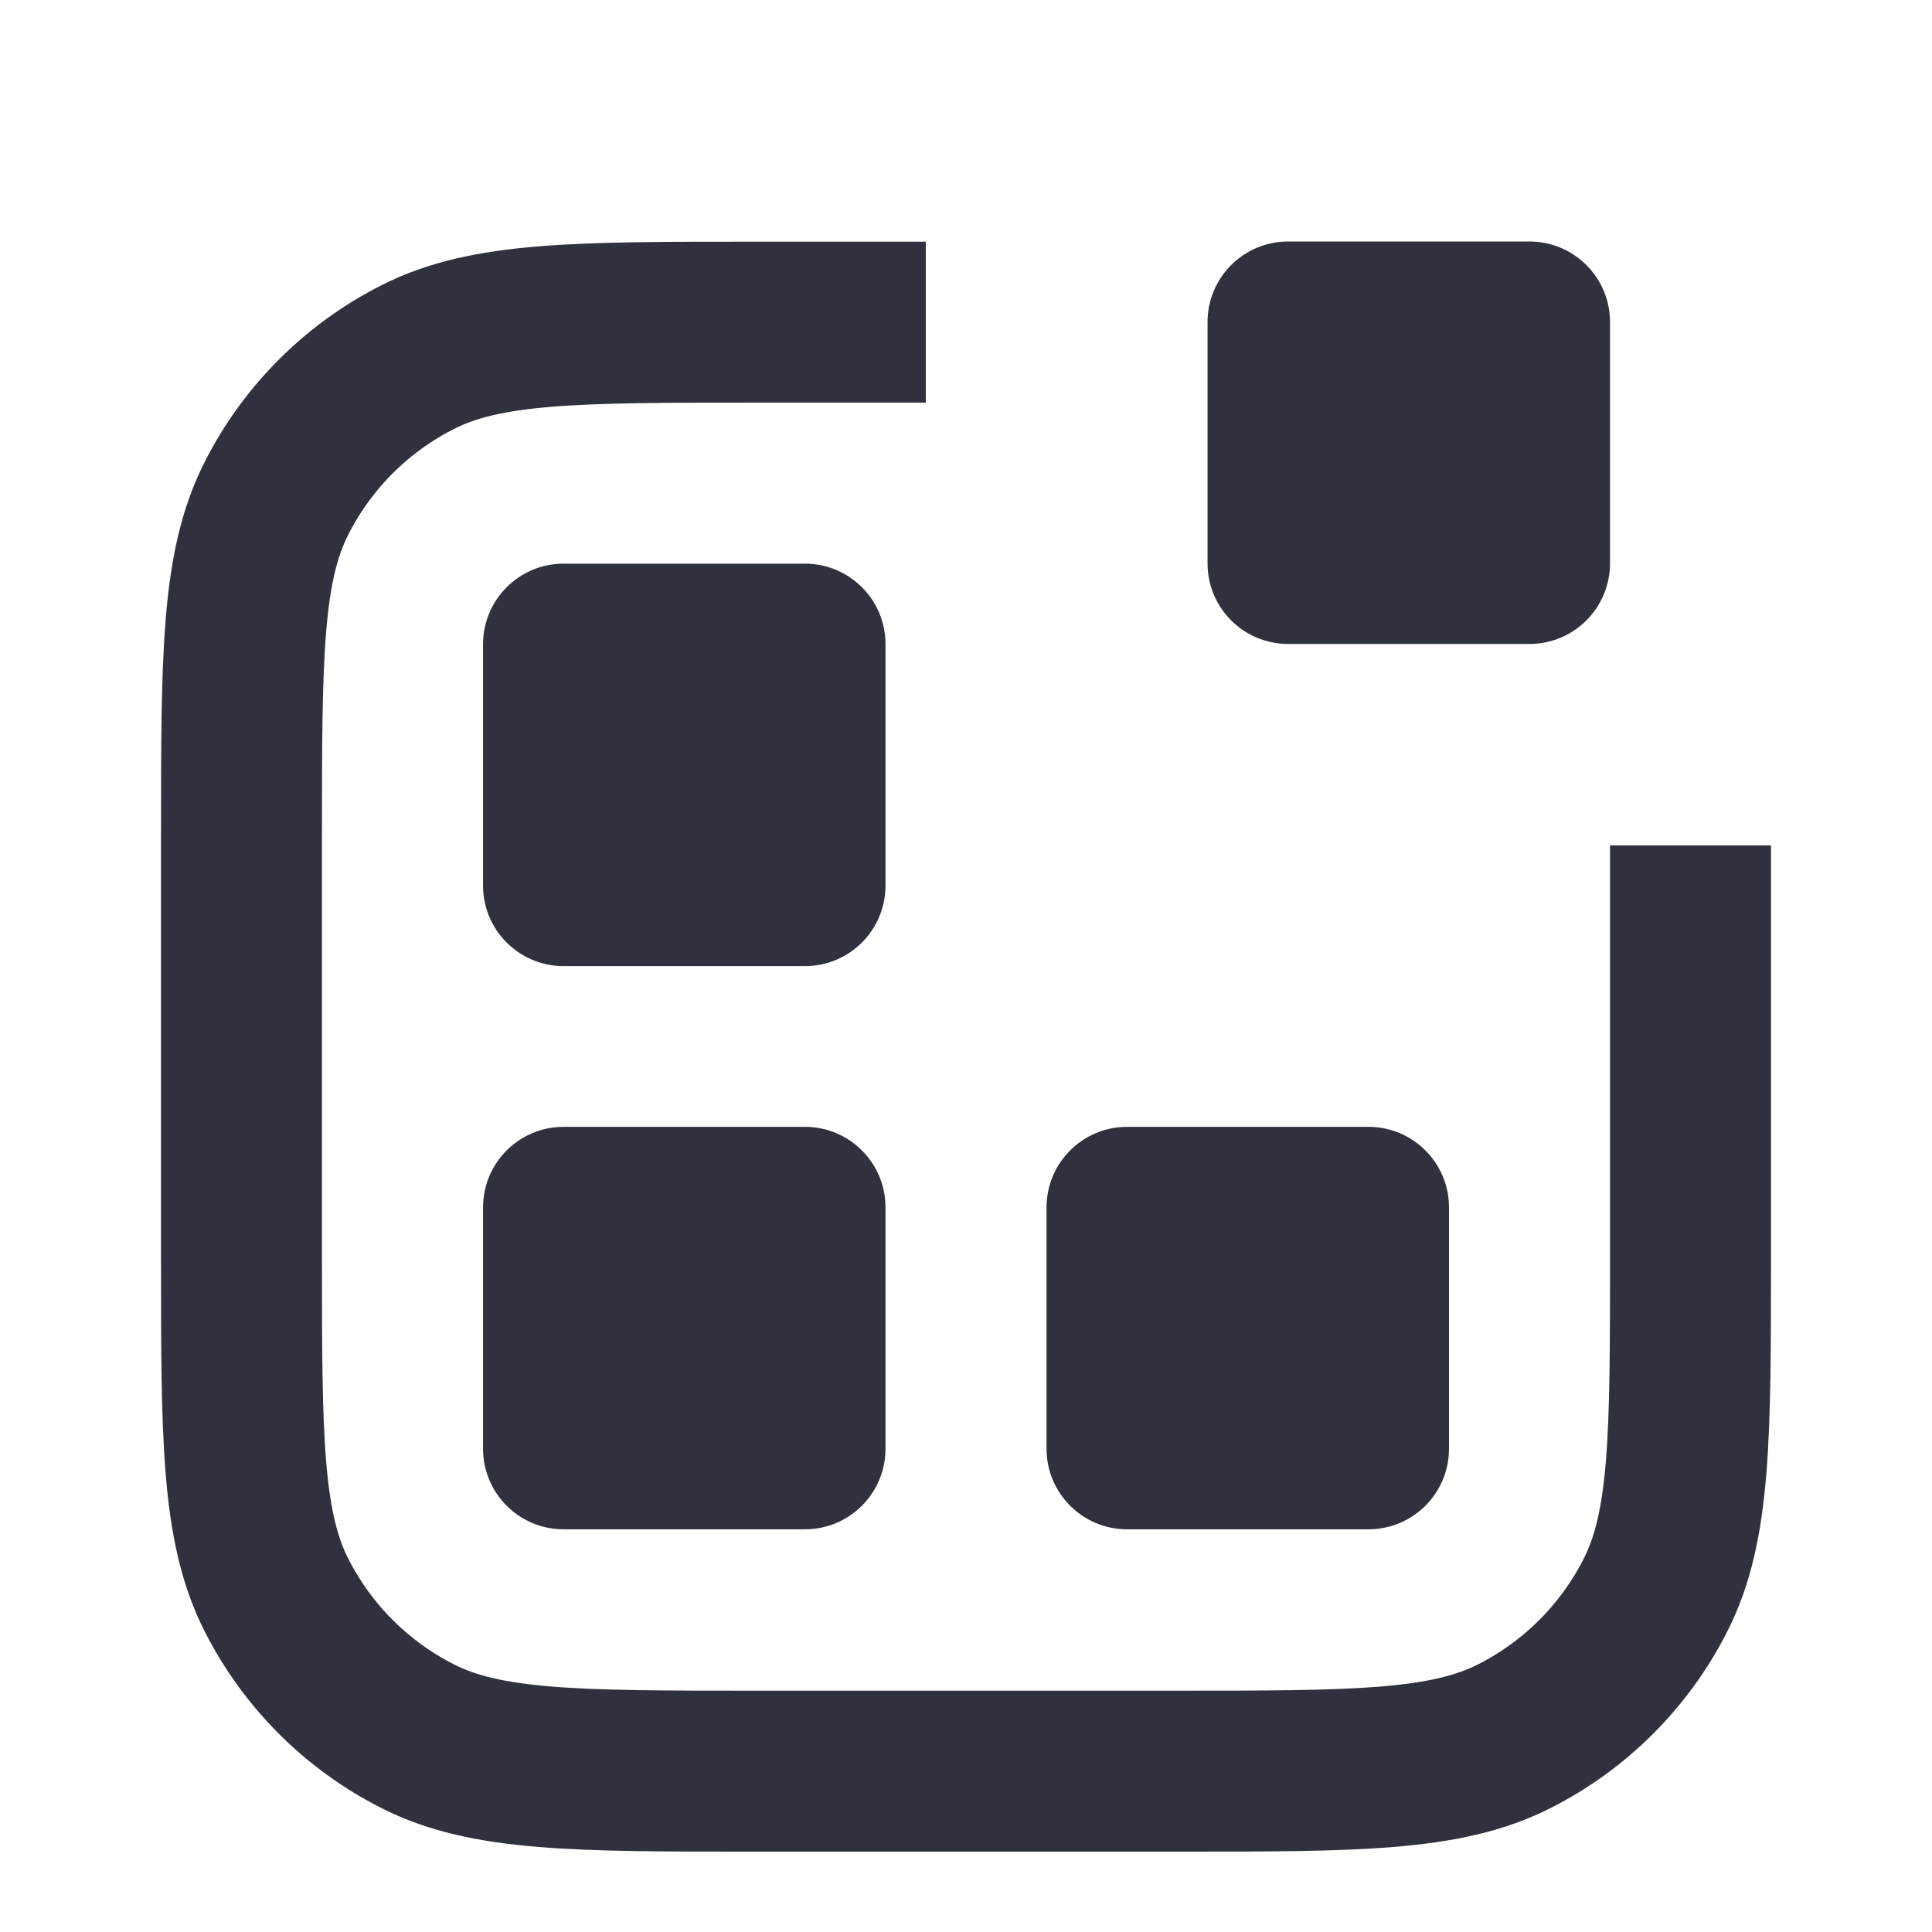
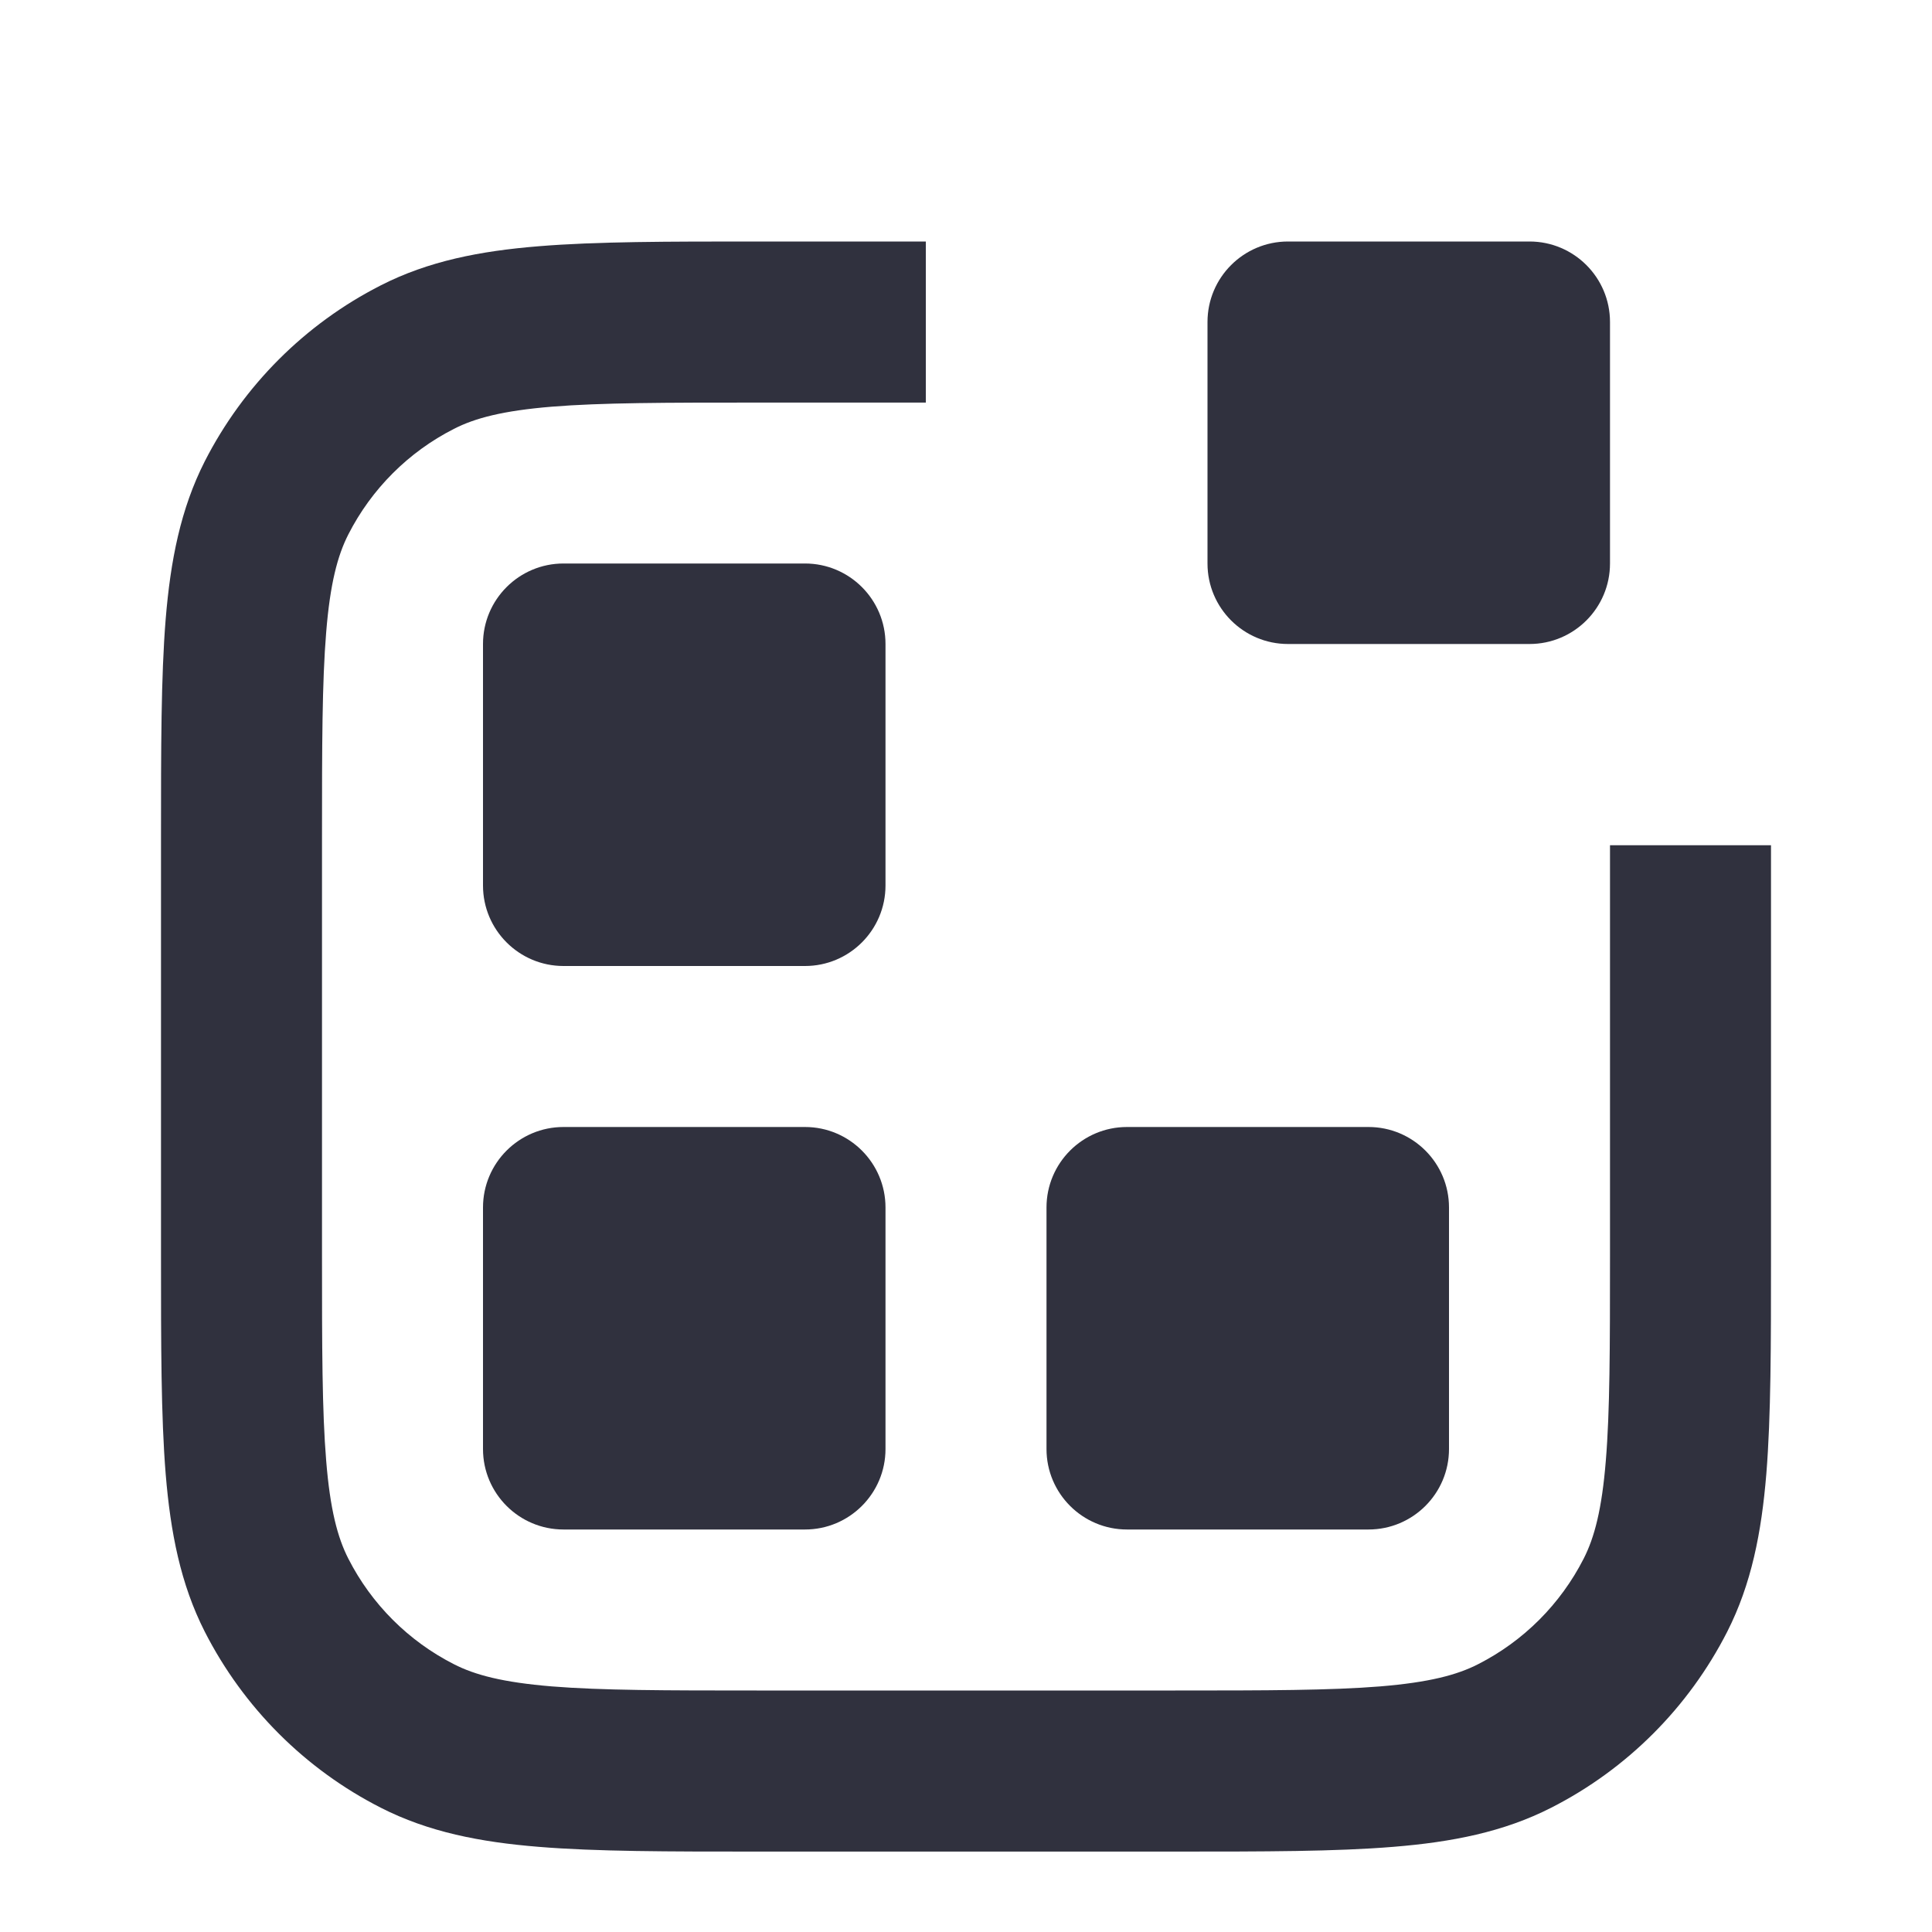
- <svg xmlns="http://www.w3.org/2000/svg" width="24" height="24" viewBox="0 0 16 16" fill="none">
-   <path d="M7.667 2.668H6.267C4.773 2.668 4.026 2.668 3.456 2.959C2.954 3.214 2.546 3.622 2.291 4.124C2 4.694 2 5.441 2 6.935V10.401C2 11.895 2 12.642 2.291 13.212C2.546 13.714 2.954 14.122 3.456 14.377C4.026 14.668 4.773 14.668 6.267 14.668H9.733C11.227 14.668 11.973 14.668 12.544 14.377C13.046 14.122 13.454 13.714 13.709 13.212C14 12.642 14 11.895 14 10.401V8.668L14 7.001" stroke="#30313E" stroke-width="1.333" />
-   <rect width="3.333" height="3.333" rx="0.667" transform="matrix(-1 0 0 1 13.3334 2)" fill="#30313E" />
-   <rect width="3.333" height="3.333" rx="0.667" transform="matrix(-1 0 0 1 12 9.33203)" fill="#30313E" />
-   <rect width="3.333" height="3.333" rx="0.667" transform="matrix(-1 0 0 1 7.33337 4.66797)" fill="#30313E" />
-   <rect width="3.333" height="3.333" rx="0.667" transform="matrix(-1 0 0 1 7.33337 9.33203)" fill="#30313E" />
+ <svg xmlns="http://www.w3.org/2000/svg" width="24" height="24" viewBox="0 0 24 24" fill="none">
+   <path d="M22 15.601V10.5H20V15.601C20 16.737 19.999 17.53 19.948 18.146C19.899 18.751 19.807 19.099 19.673 19.362C19.385 19.927 18.926 20.386 18.362 20.673C18.099 20.808 17.751 20.899 17.146 20.949C16.529 20.999 15.737 21 14.6 21H9.4C8.263 21 7.471 20.999 6.854 20.949C6.249 20.899 5.901 20.808 5.638 20.673C5.074 20.386 4.615 19.927 4.327 19.362C4.193 19.099 4.101 18.751 4.052 18.146C4.001 17.53 4 16.737 4 15.601V10.4C4 9.264 4.001 8.471 4.052 7.854C4.101 7.25 4.193 6.902 4.327 6.639C4.615 6.074 5.074 5.615 5.638 5.328C5.901 5.193 6.249 5.102 6.854 5.052C7.471 5.002 8.263 5.001 9.4 5.001H11.501V3H9.4C8.296 3 7.409 3 6.691 3.059C5.963 3.118 5.322 3.243 4.73 3.545C3.789 4.024 3.024 4.79 2.544 5.73C2.243 6.323 2.118 6.963 2.058 7.692C2 8.409 2 9.297 2 10.4V15.601C2 16.704 2 17.592 2.058 18.309C2.118 19.038 2.243 19.678 2.544 20.27C3.024 21.211 3.789 21.977 4.73 22.456C5.322 22.758 5.963 22.883 6.691 22.942C7.409 23.001 8.296 23.001 9.4 23.001H14.6C15.704 23.001 16.591 23.001 17.309 22.942C18.037 22.883 18.678 22.758 19.27 22.456C20.211 21.977 20.976 21.211 21.456 20.27C21.757 19.678 21.882 19.038 21.942 18.309C22 17.592 22 16.704 22 15.601Z" fill="#30313E" />
+   <path d="M20 4C20 3.448 19.552 3 19 3H16C15.448 3 15 3.448 15 4V7C15 7.552 15.448 8 16 8H19C19.552 8 20 7.552 20 7V4Z" fill="#30313E" />
+   <path d="M18 15C18 14.448 17.552 14 17 14H14C13.448 14 13 14.448 13 15V18C13 18.552 13.448 19 14 19H17C17.552 19 18 18.552 18 18V15Z" fill="#30313E" />
+   <path d="M11 8C11 7.448 10.552 7 10 7H7C6.448 7 6 7.448 6 8V11C6 11.552 6.448 12 7 12H10C10.552 12 11 11.552 11 11V8Z" fill="#30313E" />
+   <path d="M11 15C11 14.448 10.552 14 10 14H7C6.448 14 6 14.448 6 15V18C6 18.552 6.448 19 7 19H10C10.552 19 11 18.552 11 18V15Z" fill="#30313E" />
</svg>
